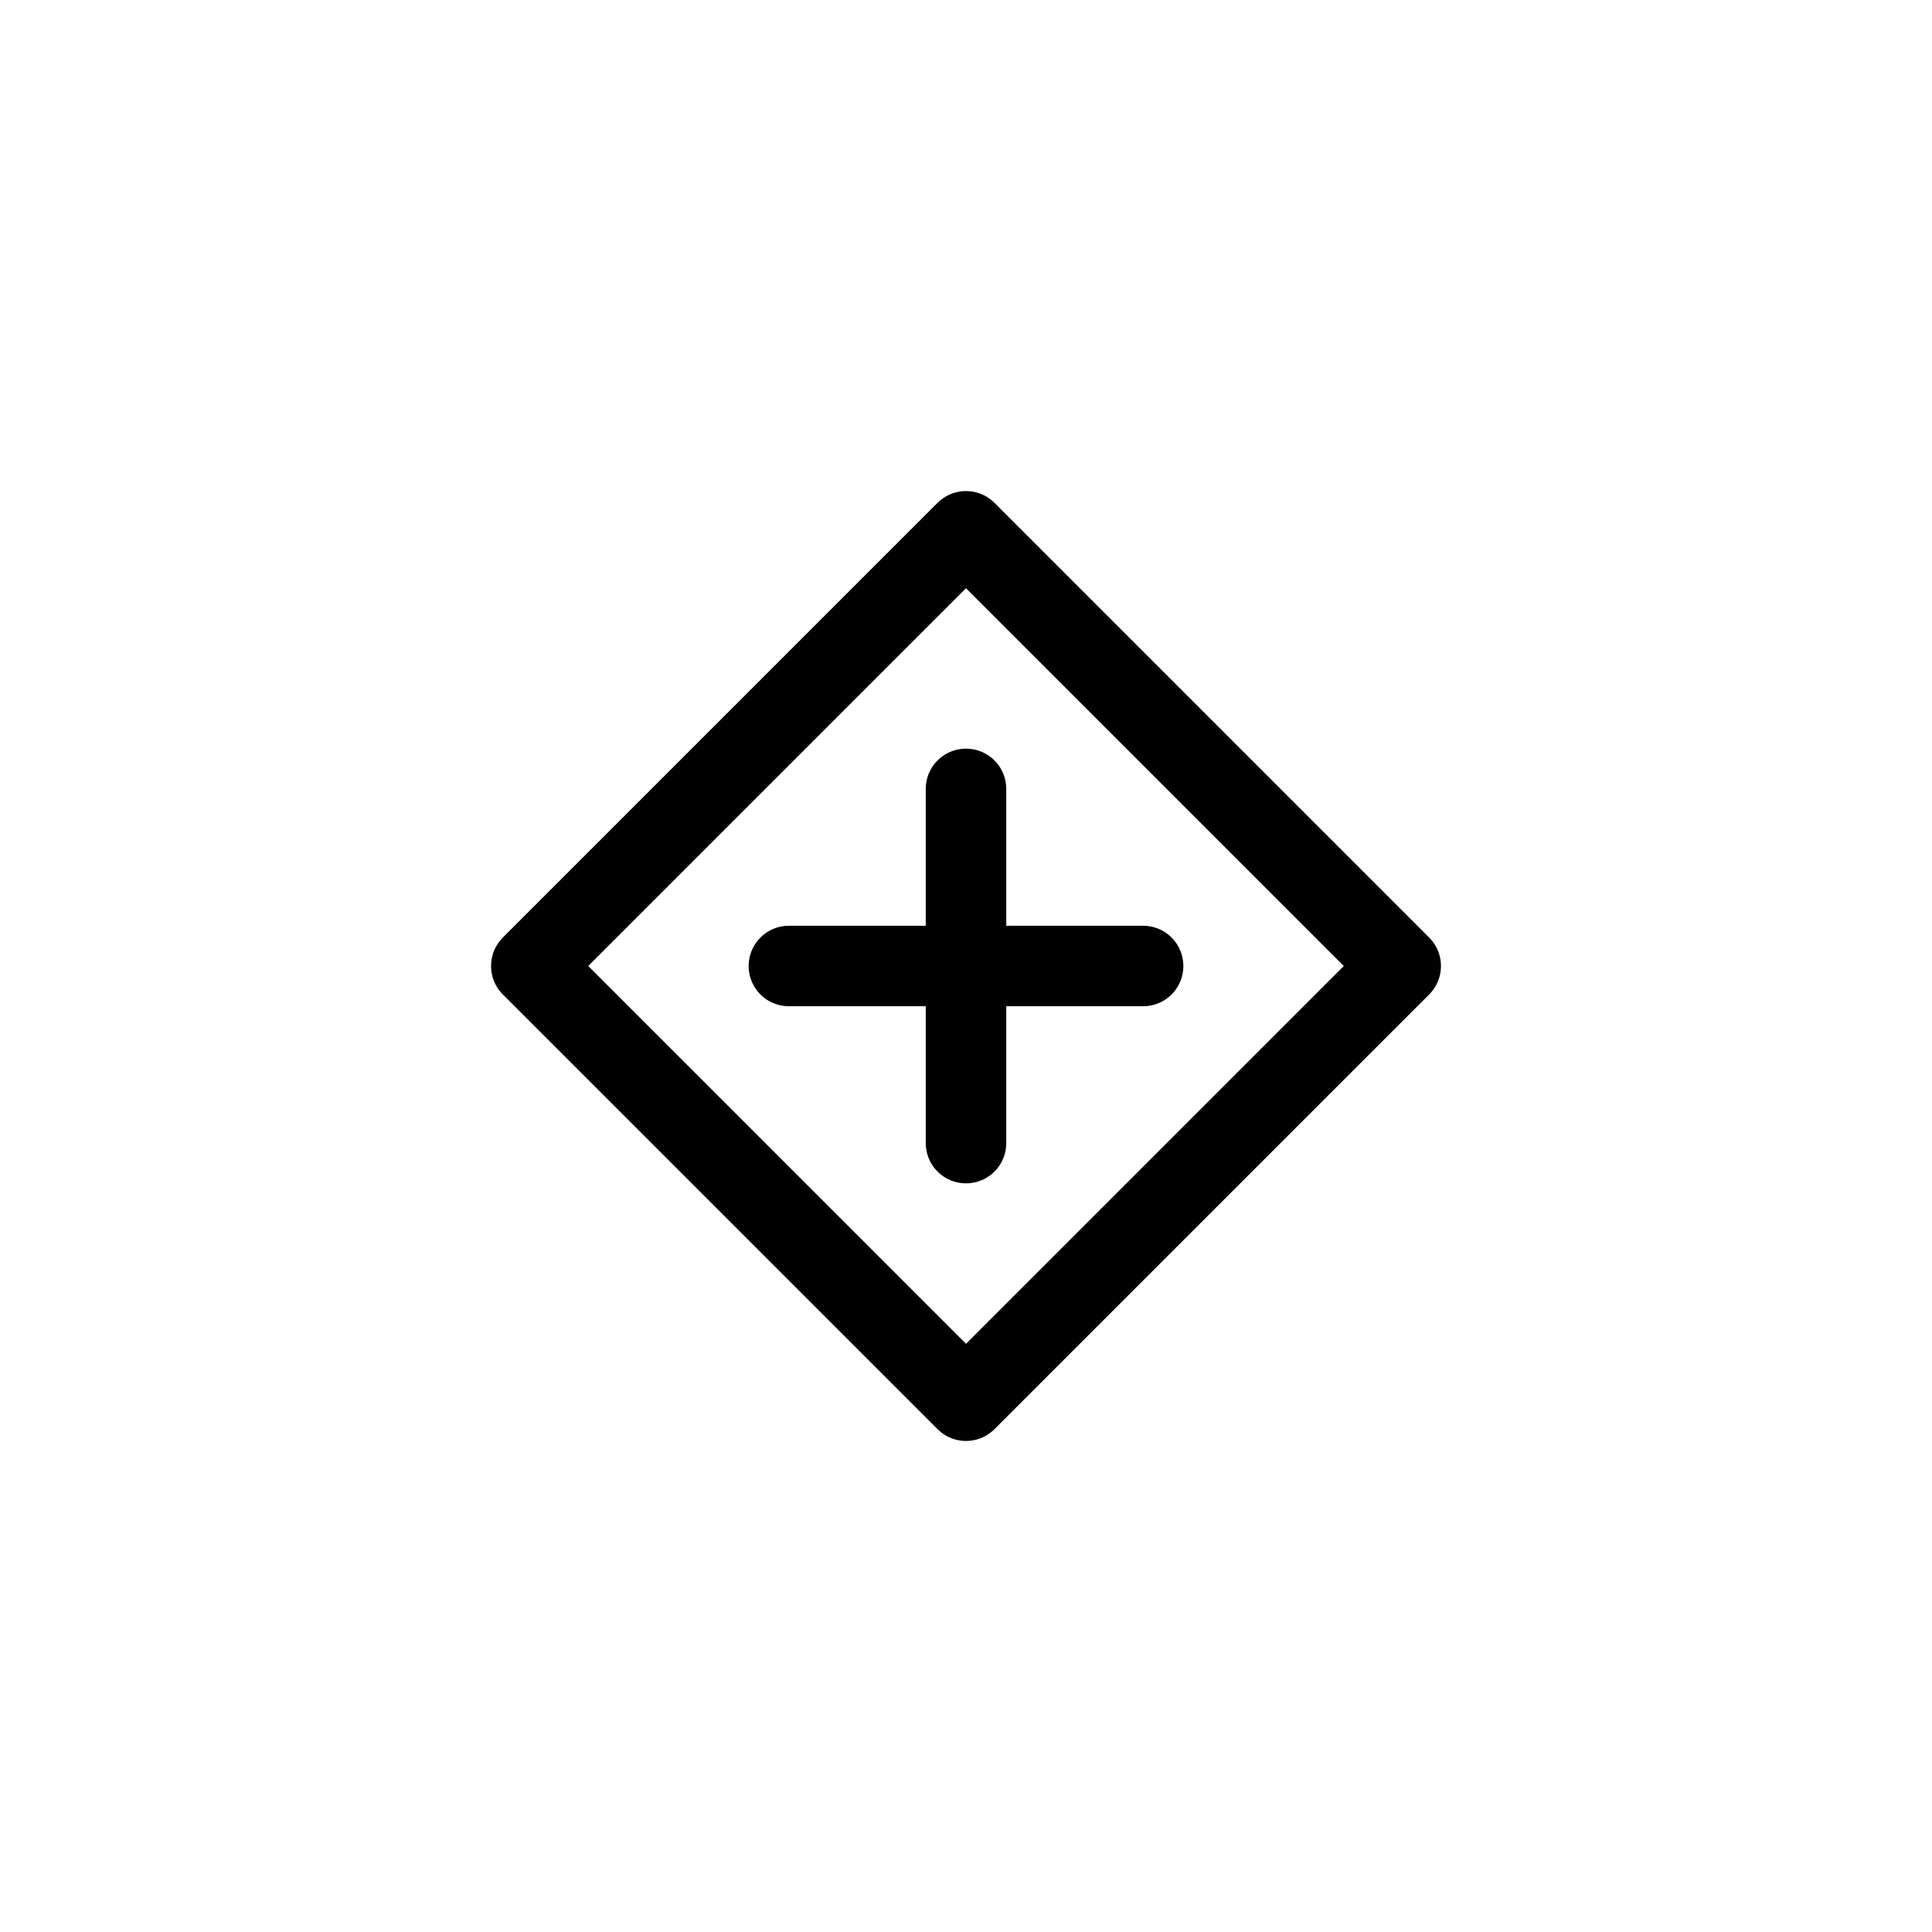
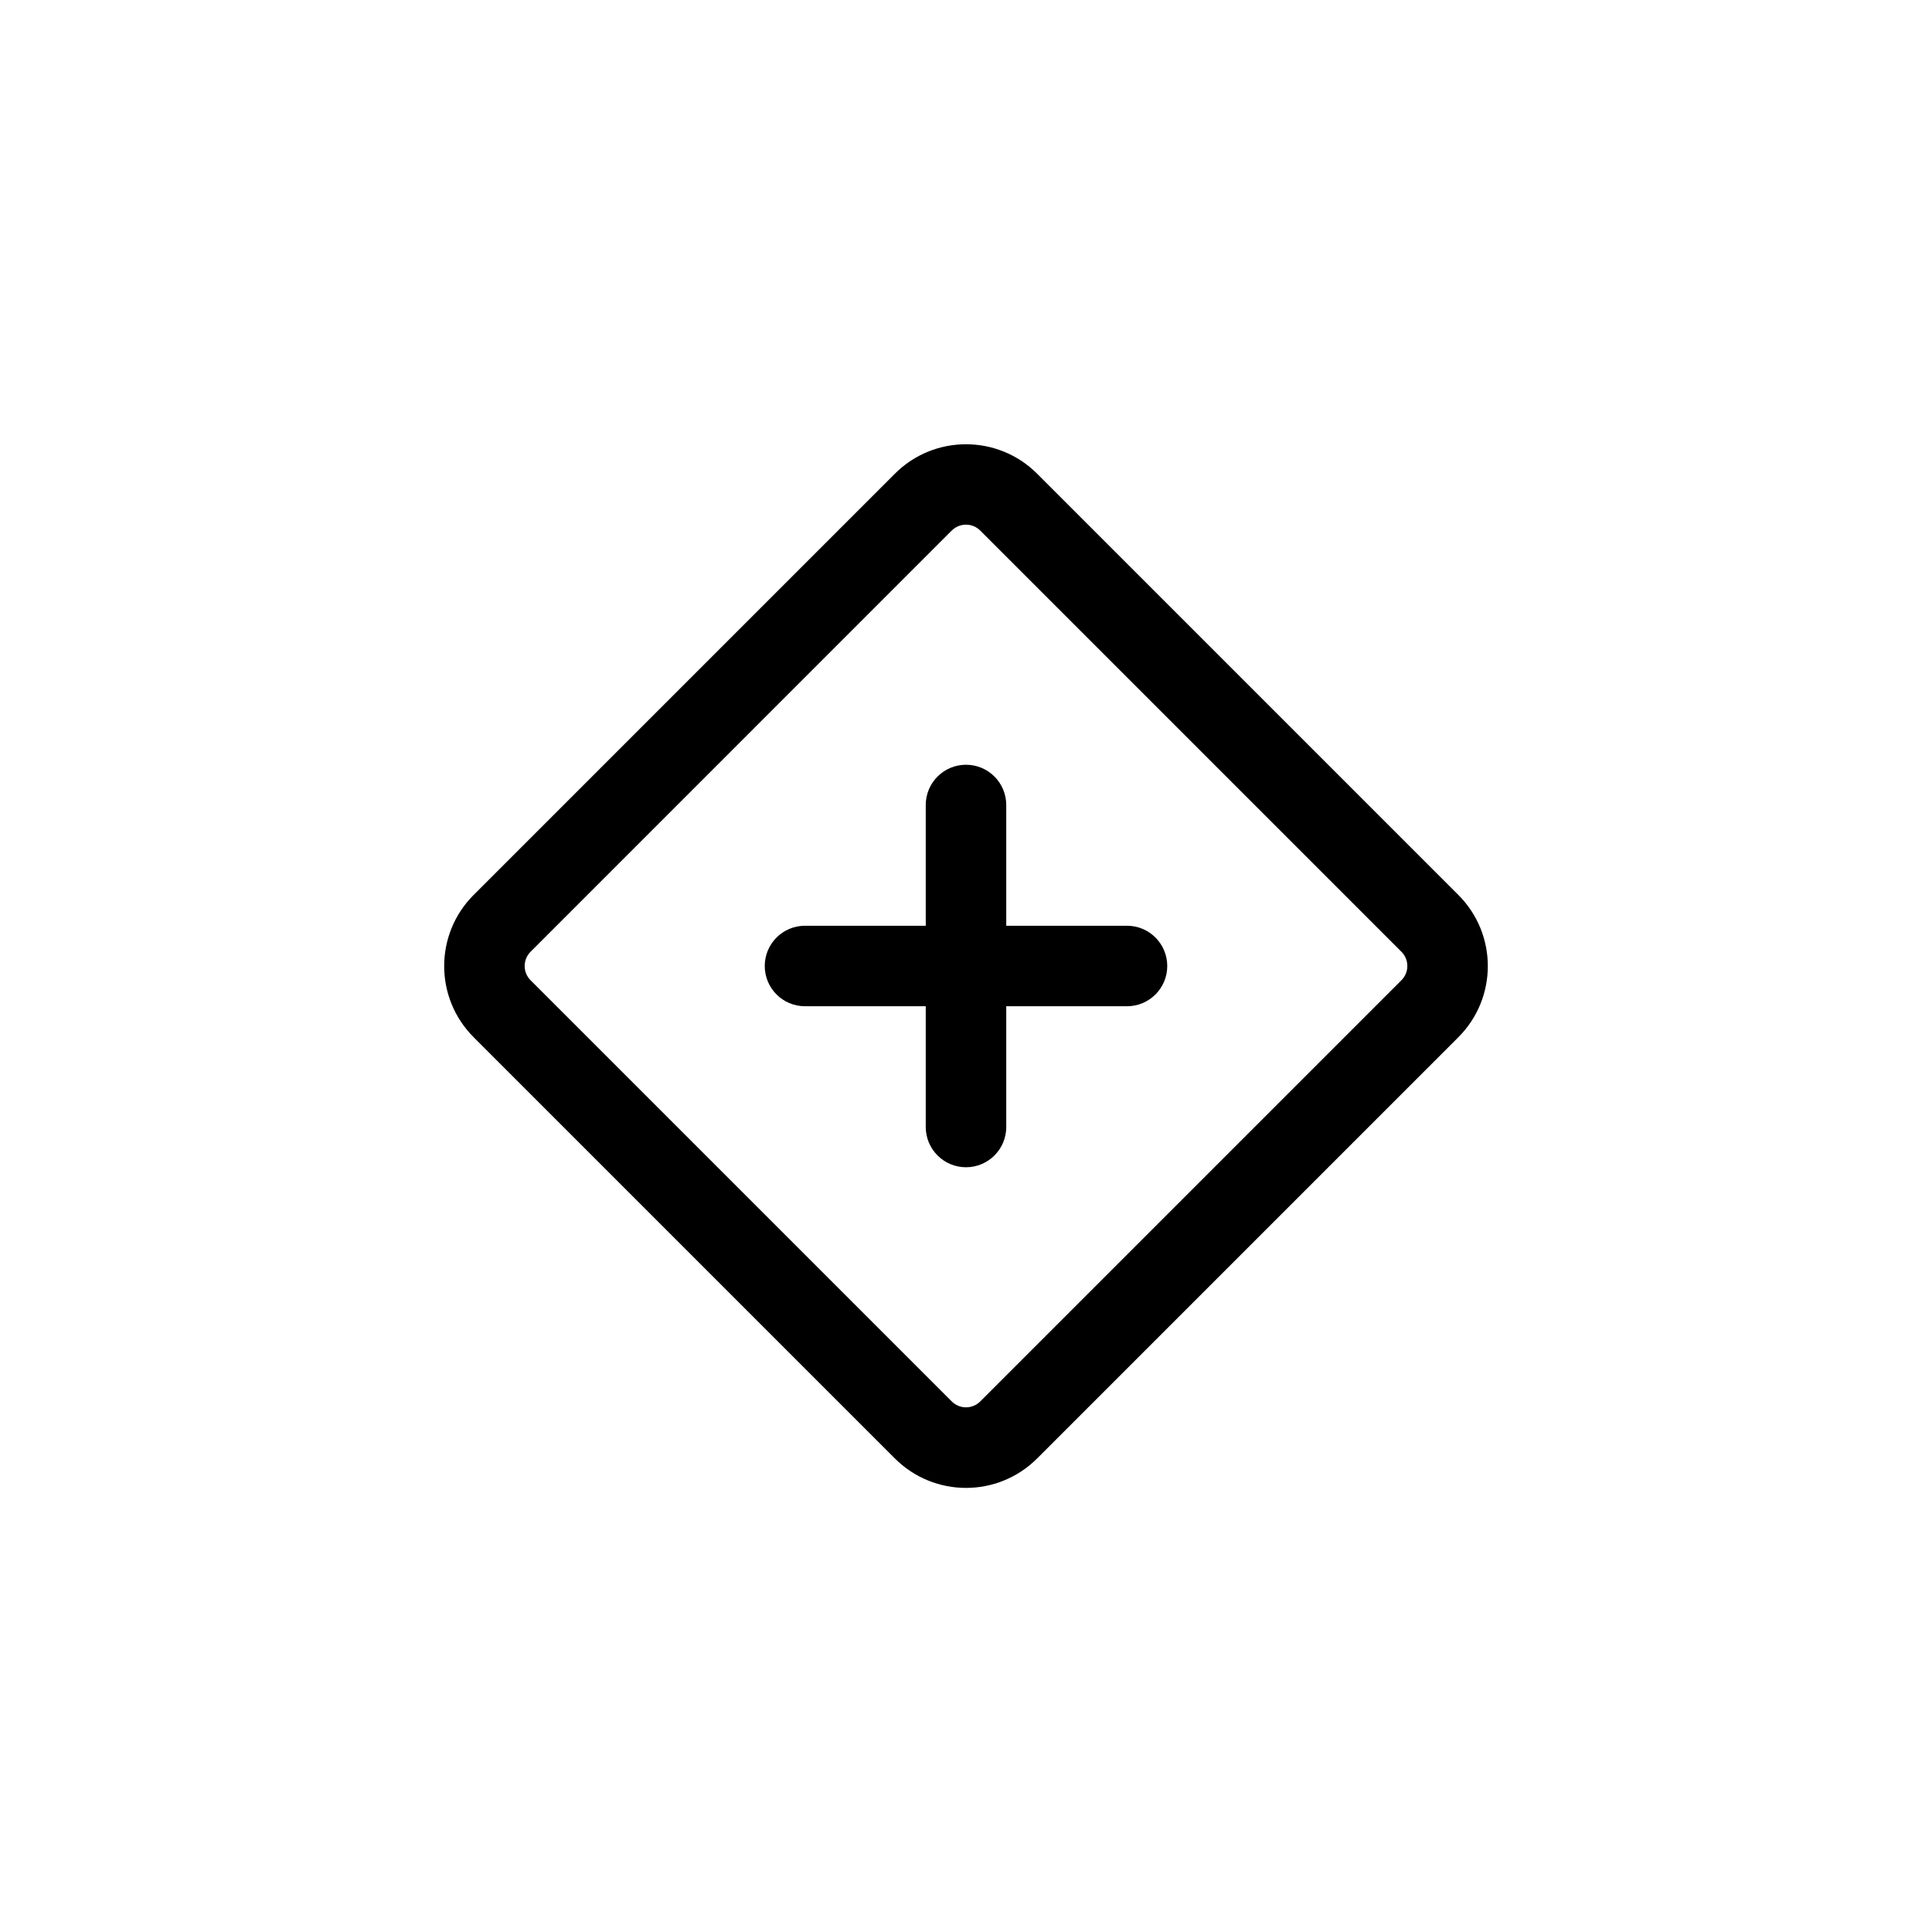
- <svg xmlns="http://www.w3.org/2000/svg" width="24" height="24" viewBox="-4 -4 24 24" fill="none" stroke="currentColor" stroke-width="1" stroke-linecap="round" stroke-linejoin="round">
-   <path d="M8 2.6L13.4 8L8 13.4L2.6 8Z" />
-   <path d="M8 5.8V10.2" />
-   <path d="M5.8 8H10.2" />
+ <svg xmlns="http://www.w3.org/2000/svg" width="24" height="24" viewBox="0 0 24 24" fill="none">
+   <path fill-rule="evenodd" clip-rule="evenodd" d="m11.823 6.59-5.232 5.233a.25.25 0 0 0 0 .354l5.232 5.232a.25.25 0 0 0 .354 0l5.232-5.232a.25.25 0 0 0 0-.354l-5.232-5.232a.25.25 0 0 0-.354 0m-.707-.706-5.232 5.232a1.25 1.25 0 0 0 0 1.768l5.232 5.232a1.25 1.25 0 0 0 1.768 0l5.232-5.232a1.25 1.25 0 0 0 0-1.768l-5.232-5.232a1.25 1.25 0 0 0-1.768 0M11.5 10a.5.5 0 0 1 1 0v1.5H14a.5.5 0 1 1 0 1h-1.5V14a.5.5 0 1 1-1 0v-1.5H10a.5.5 0 1 1 0-1h1.5z" fill="currentColor" />
</svg>
